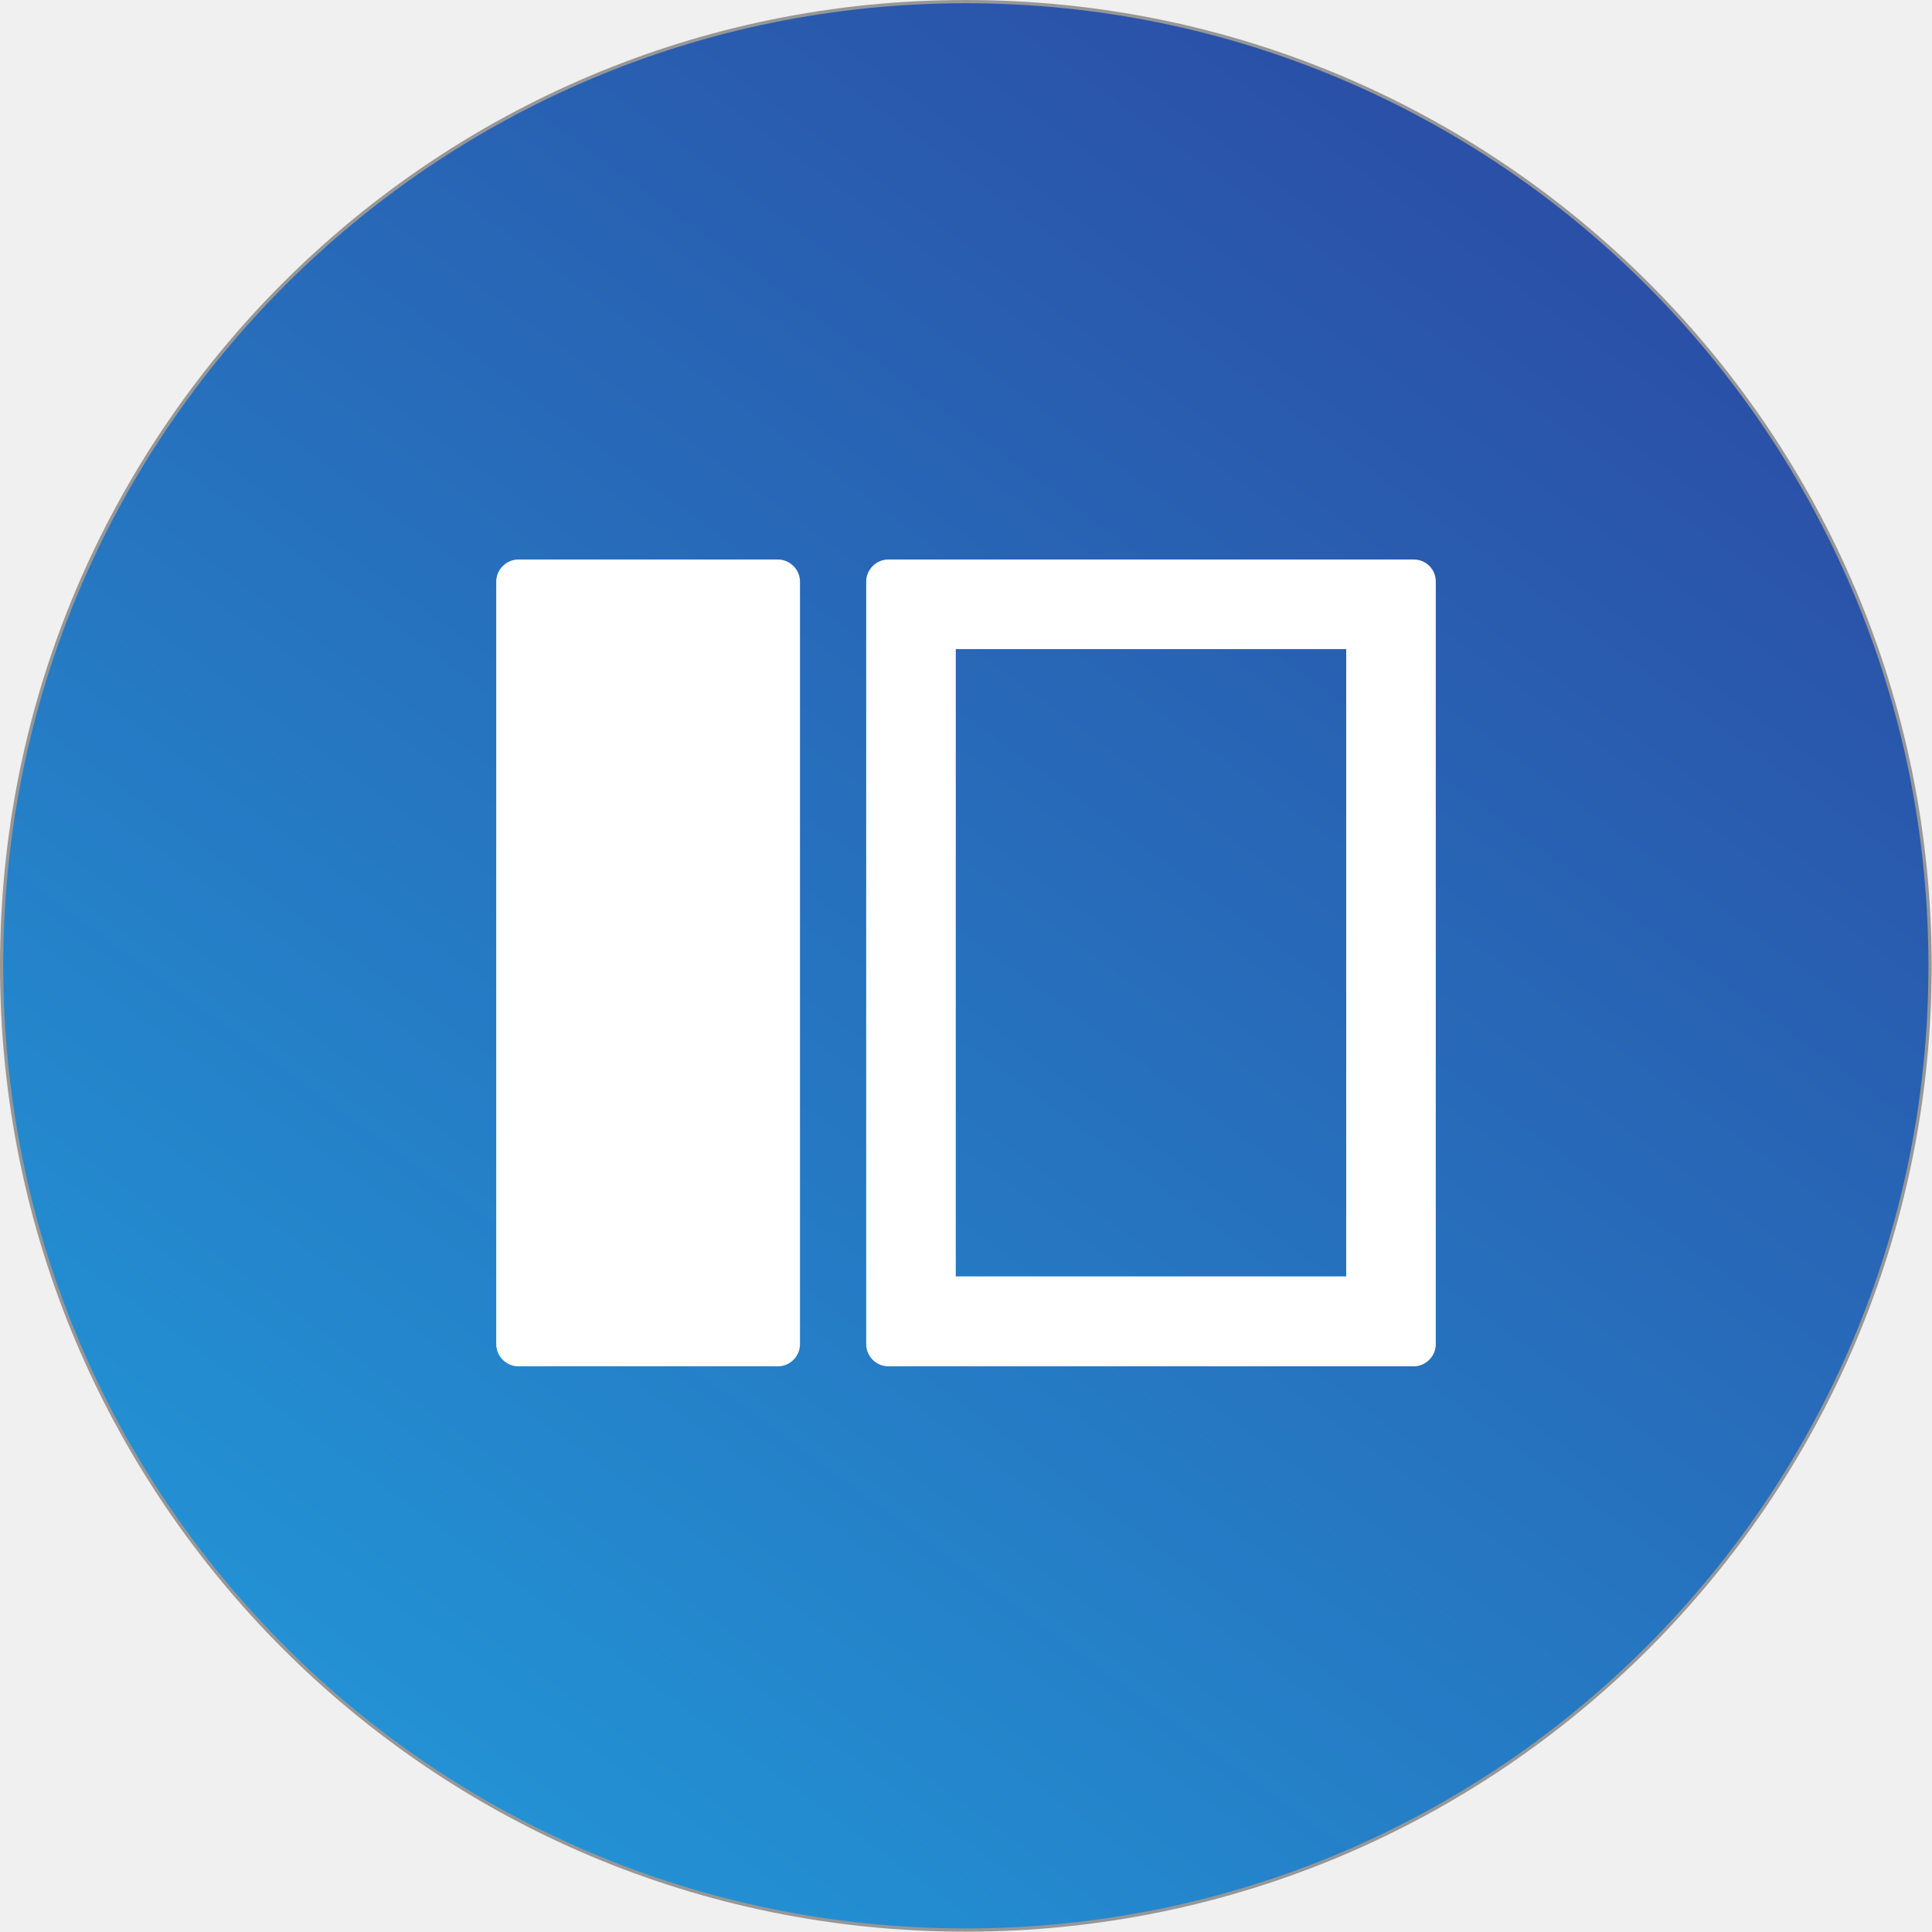
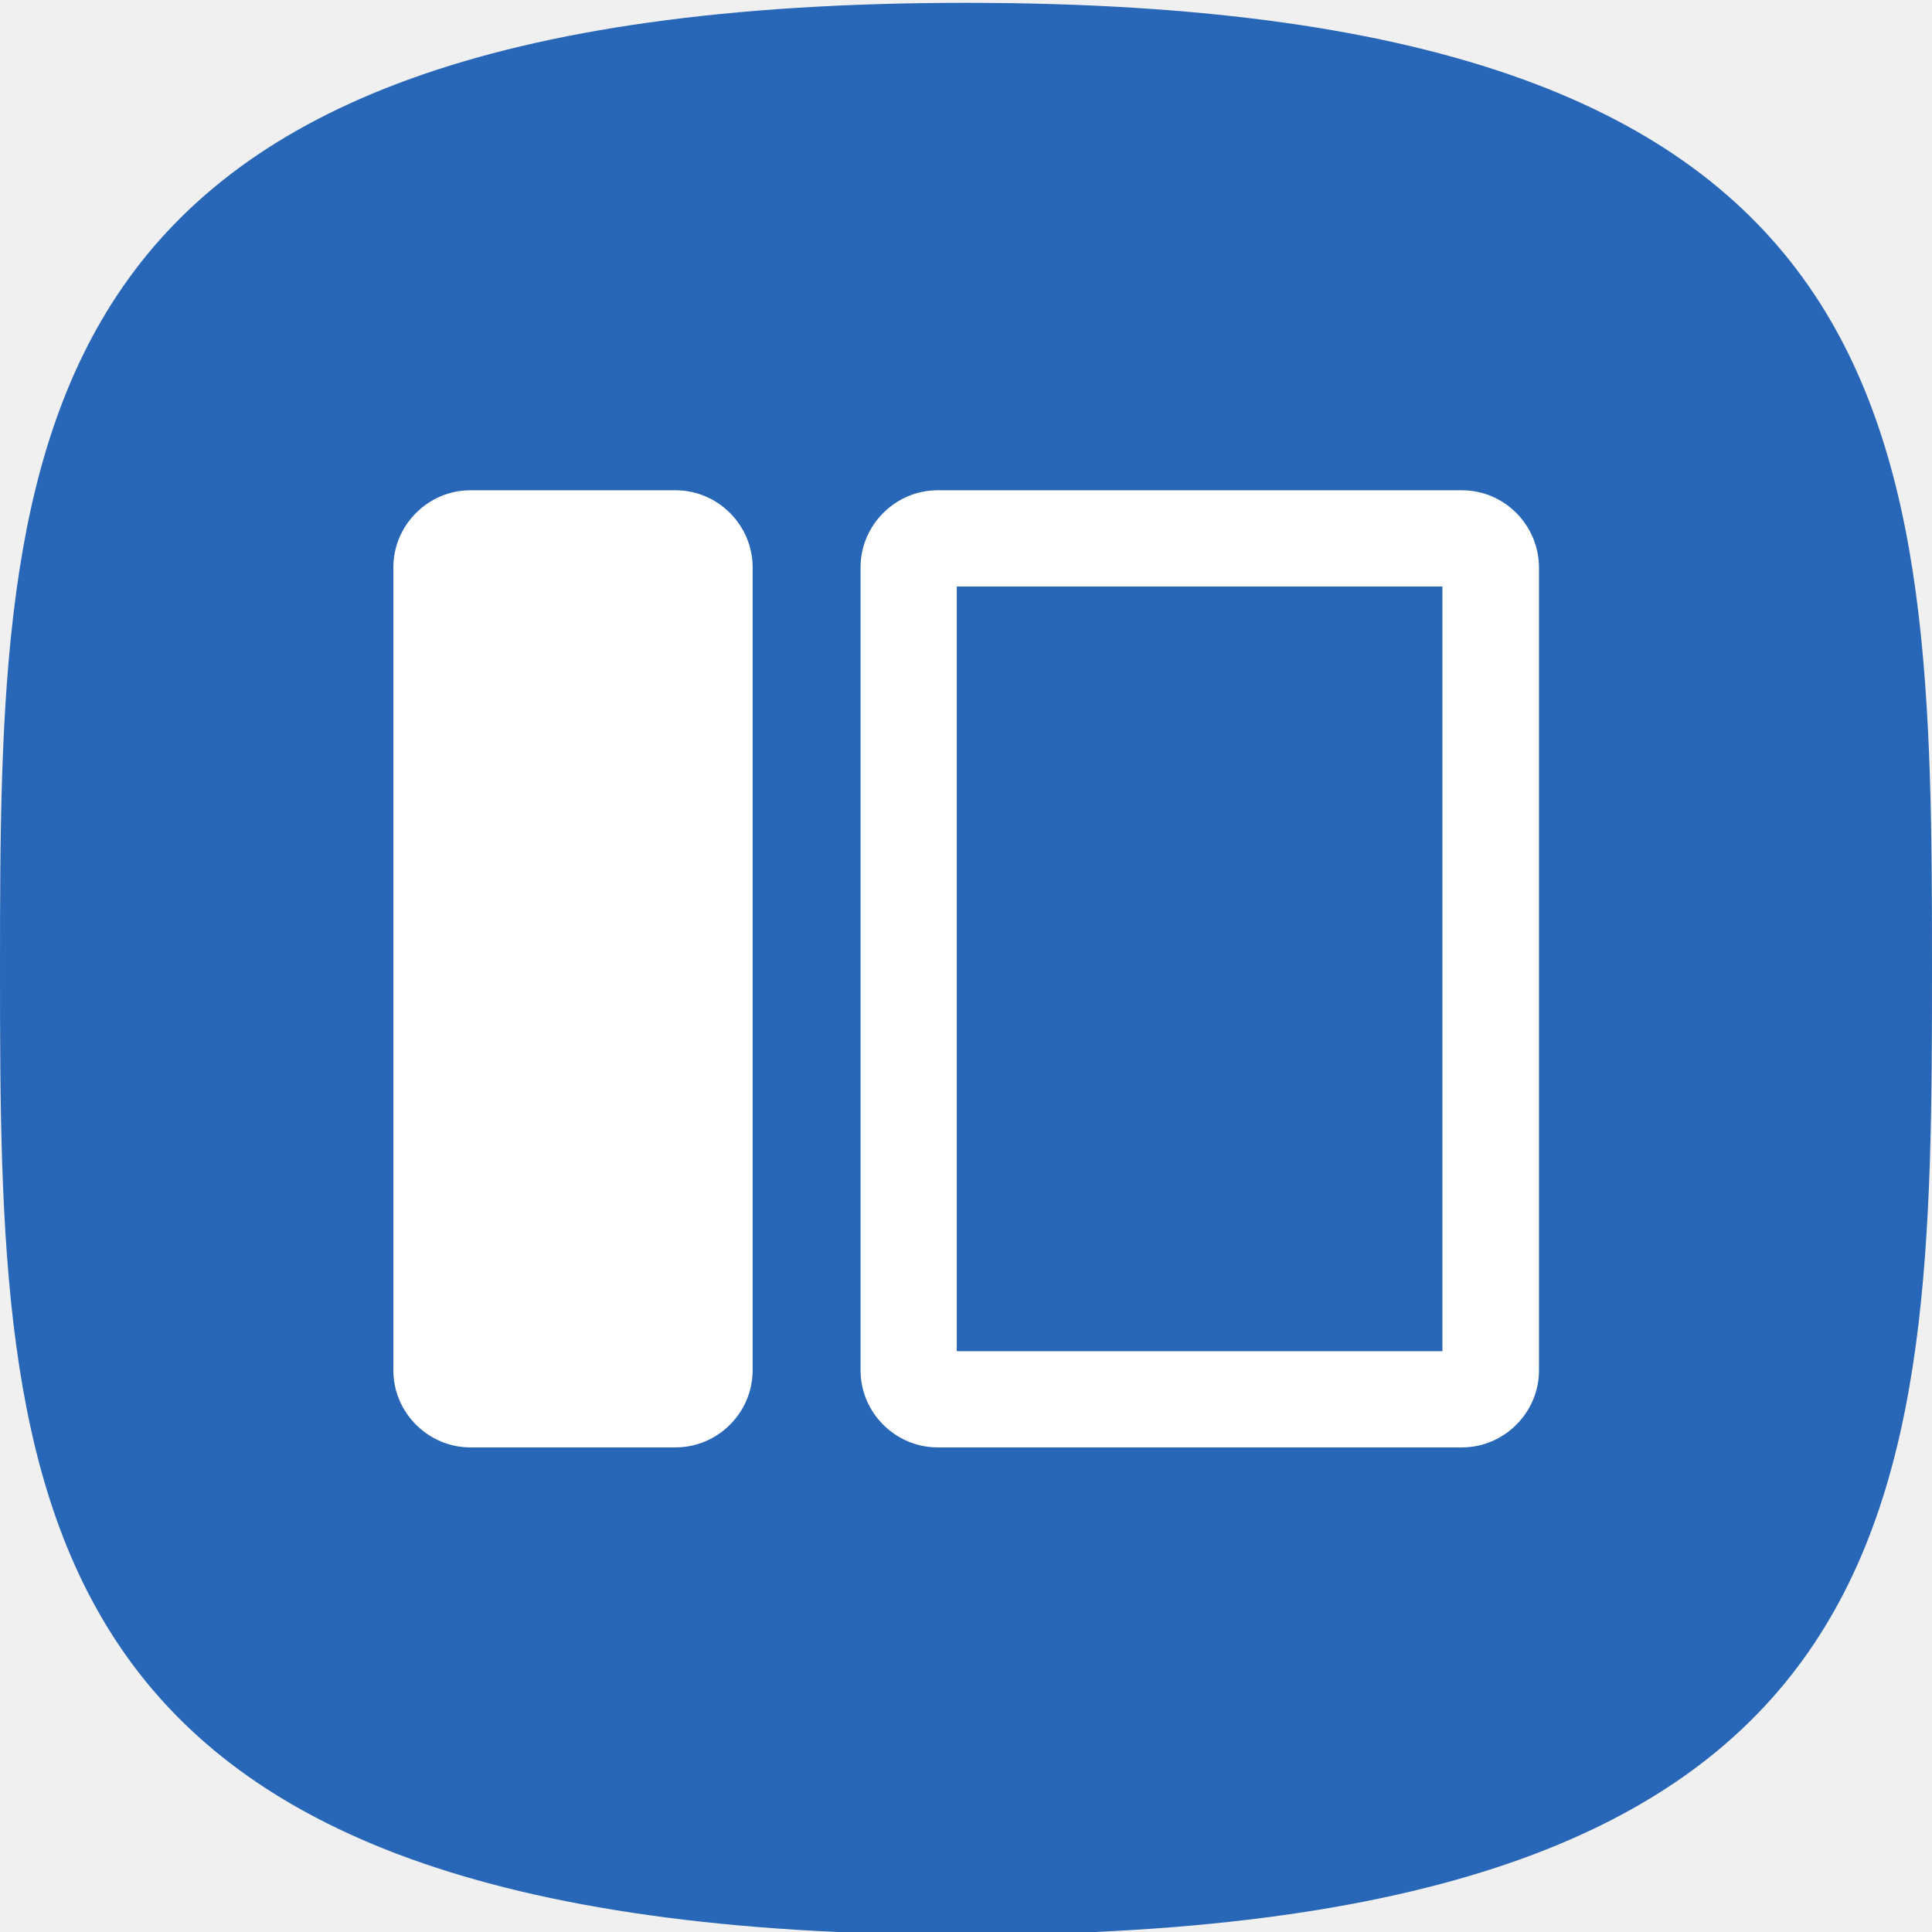
- <svg xmlns="http://www.w3.org/2000/svg" viewBox="1595.2 326.4 595.3 595.3">
-   <linearGradient id="a" x1="3.414" x2="1.992" y1=".357" y2="2.294" gradientUnits="userSpaceOnUse" gradientTransform="translate(198.842 -43.922) scale(594.1995)">
-     <stop offset="0" stop-color="#2E3192" />
-     <stop offset="1" stop-color="#1BD1FF" />
-   </linearGradient>
-   <circle cx="1892.8" cy="624" r="297.1" fill="url(#a)" stroke="#979797" />
-   <path fill="#FFF" d="M1754.9 498.8c-3.7 0-6.8 3.1-6.8 6.8v235c0 3.7 3.1 6.8 6.8 6.8h80c3.7 0 6.8-3.1 6.8-6.8v-235c0-3.7-3.1-6.8-6.8-6.8h-80zm255.1 27.6v193.3h-120.3V526.4H2010m20.8-27.6h-161.9c-3.7 0-6.8 3.1-6.8 6.8v235c0 3.7 3.1 6.8 6.8 6.8h161.9c3.7 0 6.8-3.1 6.8-6.8v-235c0-3.8-3-6.8-6.8-6.8z" />
+ <svg xmlns="http://www.w3.org/2000/svg" width="544.2" height="544.2" viewBox="0 0 544.2 544.2">
+   <path d="M272.1.8C2.1.8 0 122.6 0 272.9S2.1 545 272.1 545s272.1-121.8 272.1-272.1S542.1.8 272.1.8z" fill="#2867b7" />
+   <g fill="#fff">
+     <path d="M406.3 165.2v215.4H269.5V165.2h136.8m5.5-27.1H264.1c-11.9 0-21.7 9.8-21.7 21.7V386c0 11.9 9.8 21.7 21.7 21.7h147.7c11.9 0 21.7-9.8 21.7-21.7V159.8c-.1-12-9.8-21.7-21.7-21.7zM212 386c0 11.9-9.8 21.7-21.7 21.7h-57.8c-11.9 0-21.7-9.8-21.7-21.7V159.8c0-11.9 9.8-21.7 21.7-21.7h57.8c11.9 0 21.7 9.8 21.7 21.7V386z" />
+   </g>
</svg>
